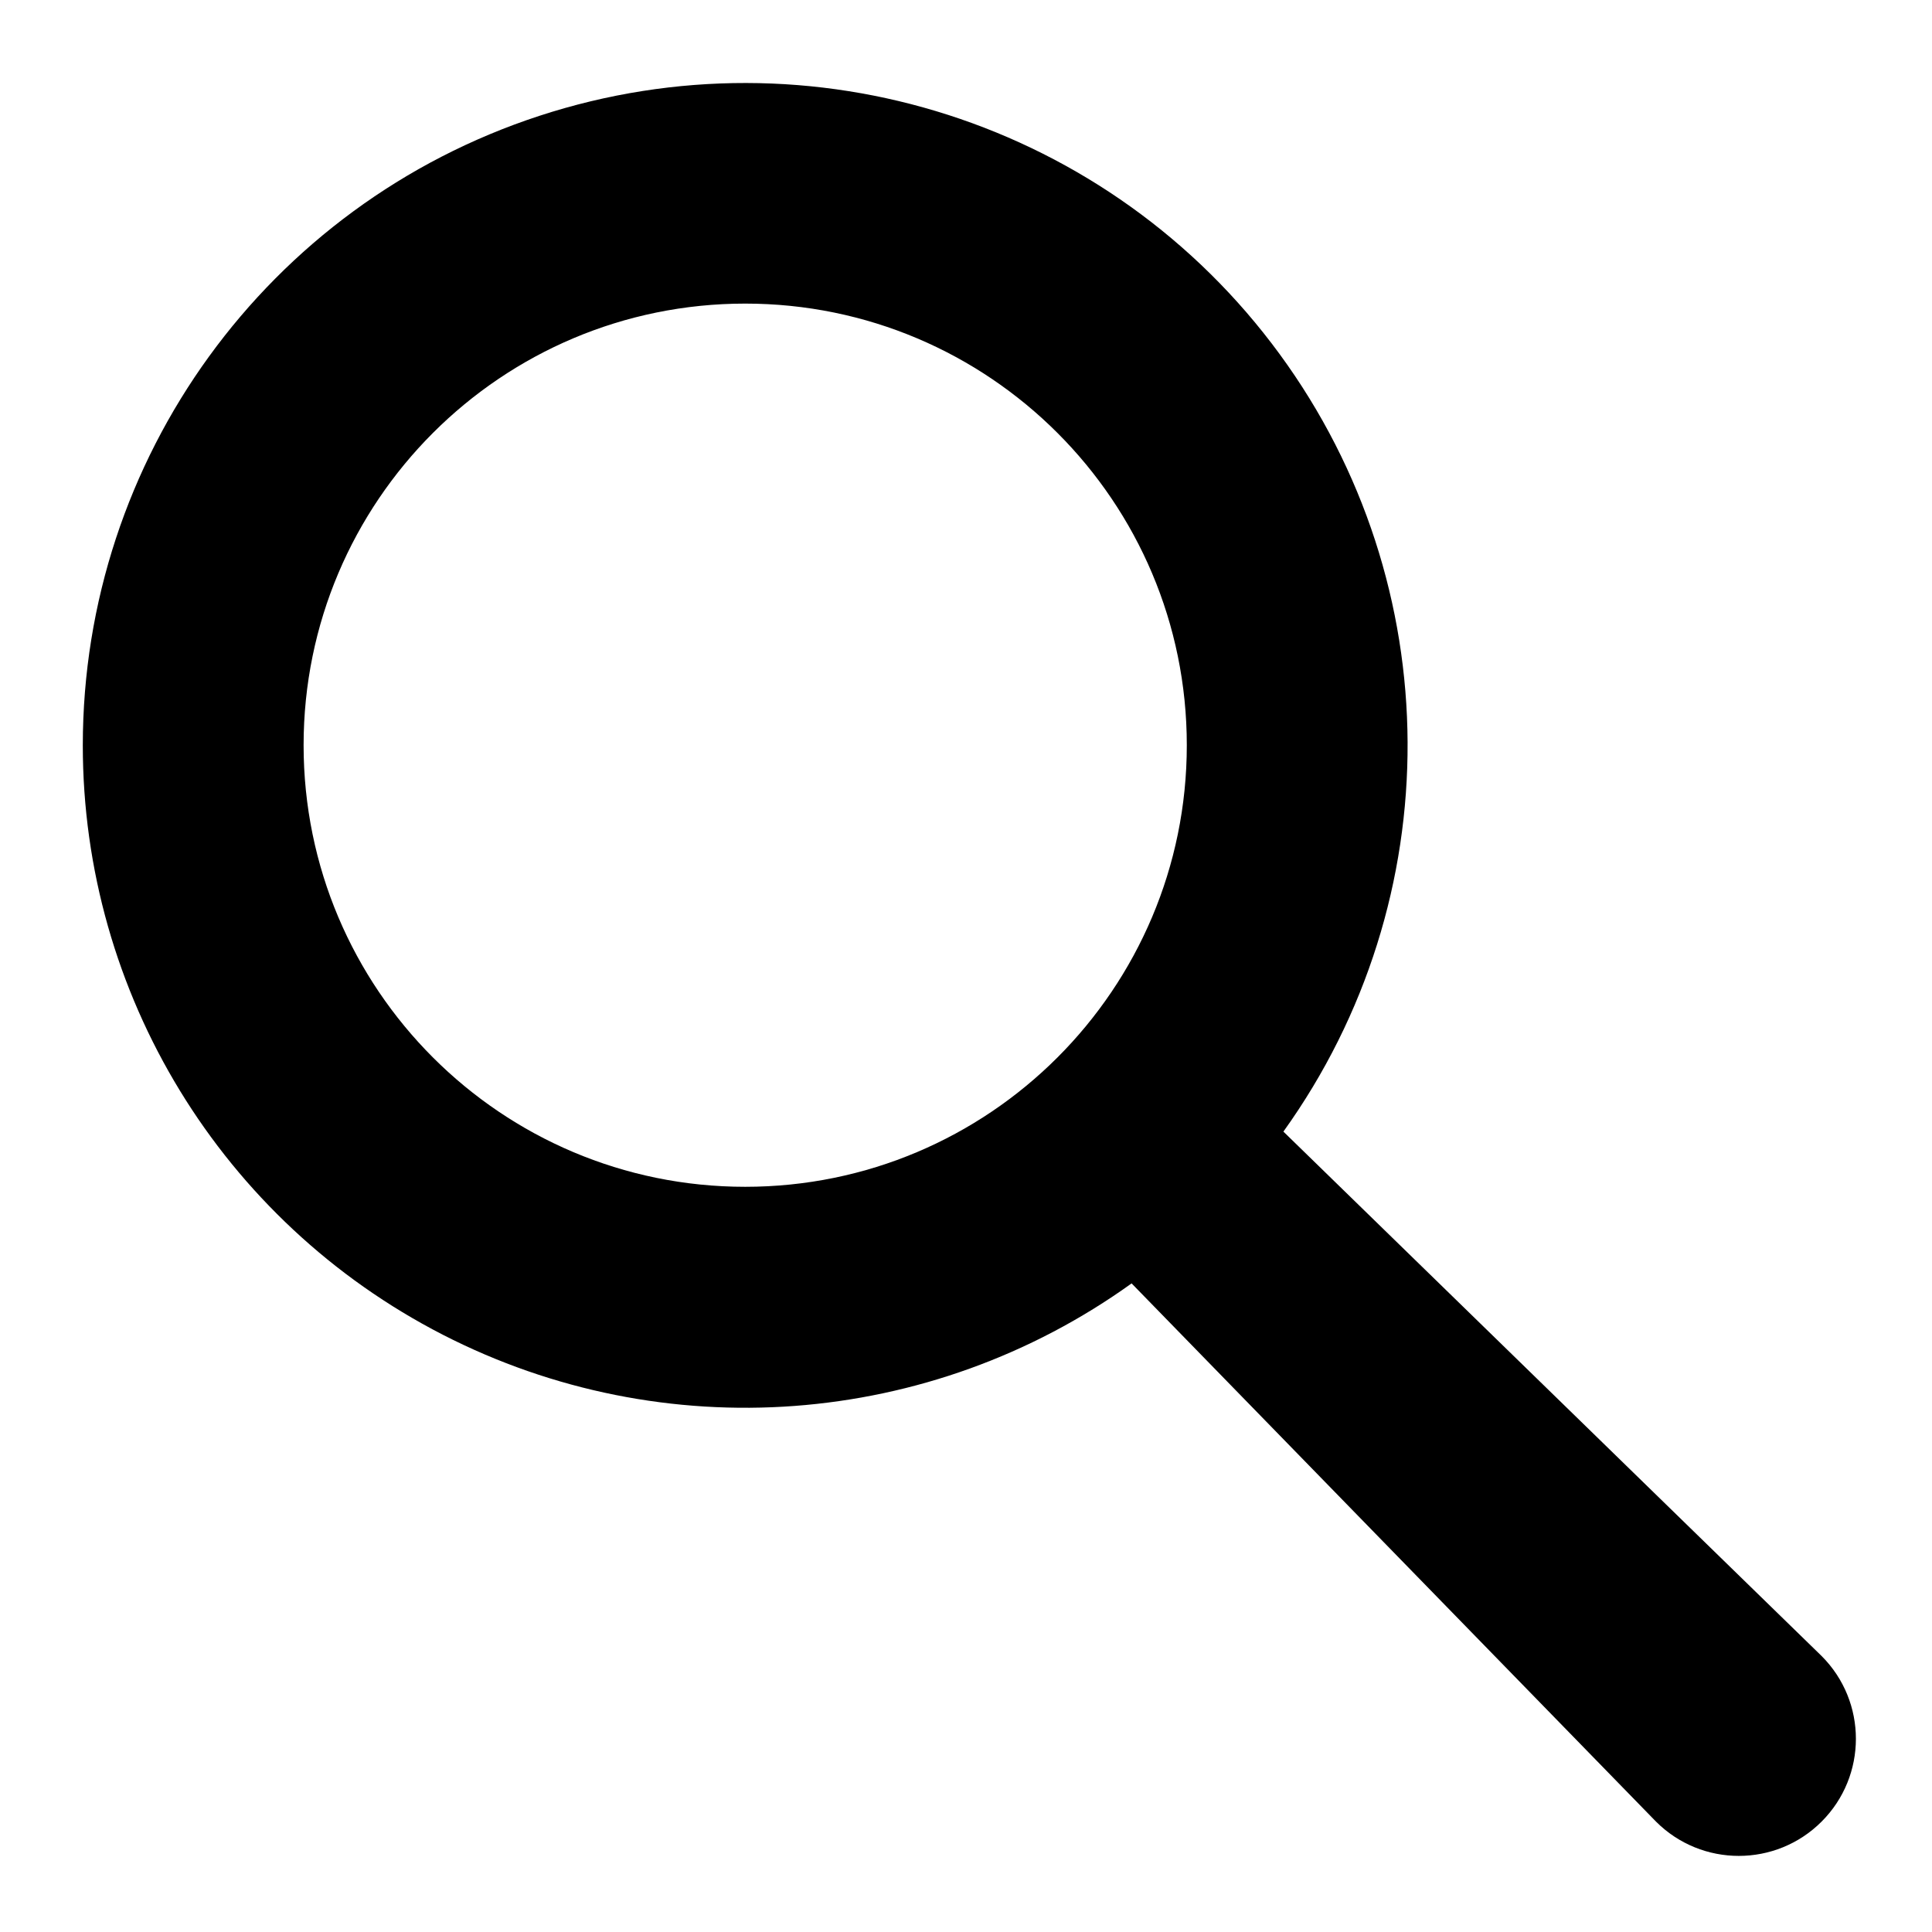
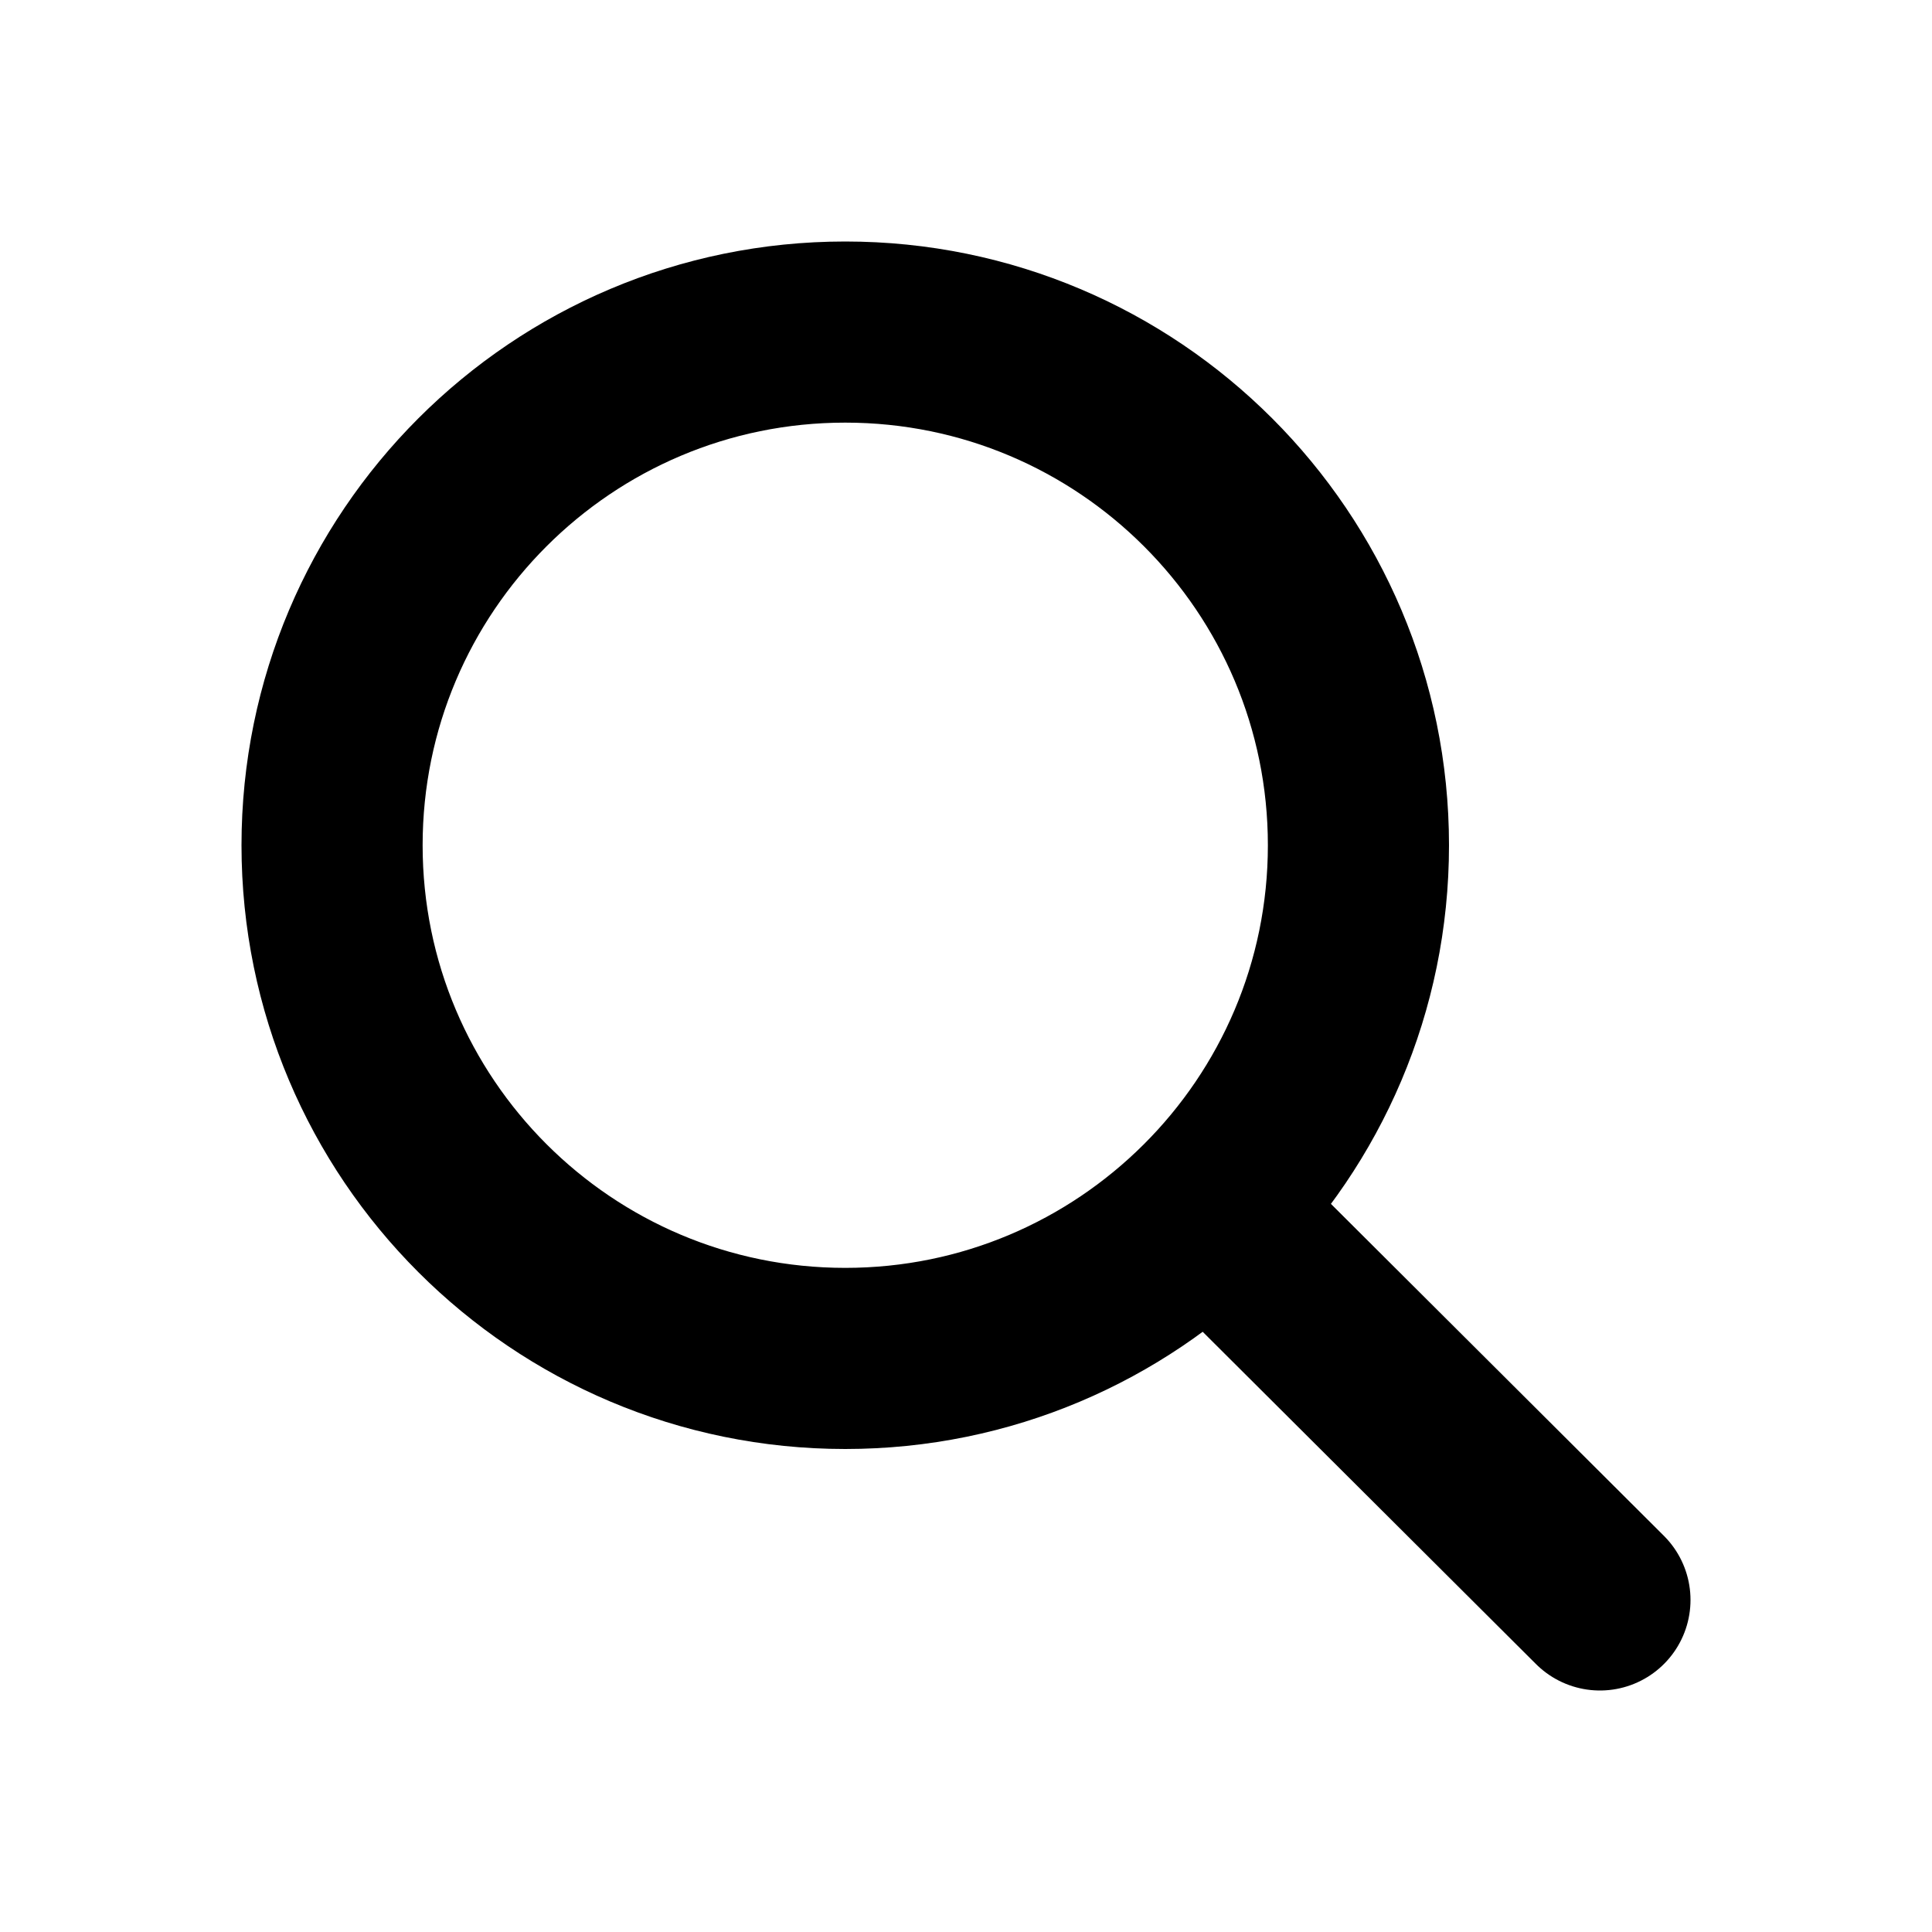
- <svg xmlns="http://www.w3.org/2000/svg" fill="none" viewBox="0 0 14 14">
-   <path fill="currentColor" fill-rule="evenodd" d="M5.4 2.2a3.2 3.2 0 1 0 0 6.4 3.2 3.2 0 0 0 0-6.4ZM.6 5.4a4.8 4.8 0 1 1 8.7 2.8l3.9 3.8a.8.8 0 0 1-1.2 1.2L8.2 9.3A4.8 4.8 0 0 1 .6 5.4Z" clip-rule="evenodd" />
+ <svg xmlns="http://www.w3.org/2000/svg" width="16" height="16" viewBox="0 0 16 16" fill="none">
+   <path d="M10 10.01C10.772 9.241 11.25 8.176 11.25 7C11.25 4.653 9.347 2.75 7 2.75C4.653 2.75 2.75 4.653 2.75 7C2.75 9.347 4.653 11.25 7 11.25C8.171 11.25 9.231 10.776 10 10.01ZM10 10.01L13.25 13.25" stroke="currentColor" stroke-width="1.5" stroke-linecap="round" stroke-linejoin="round" />
</svg>
